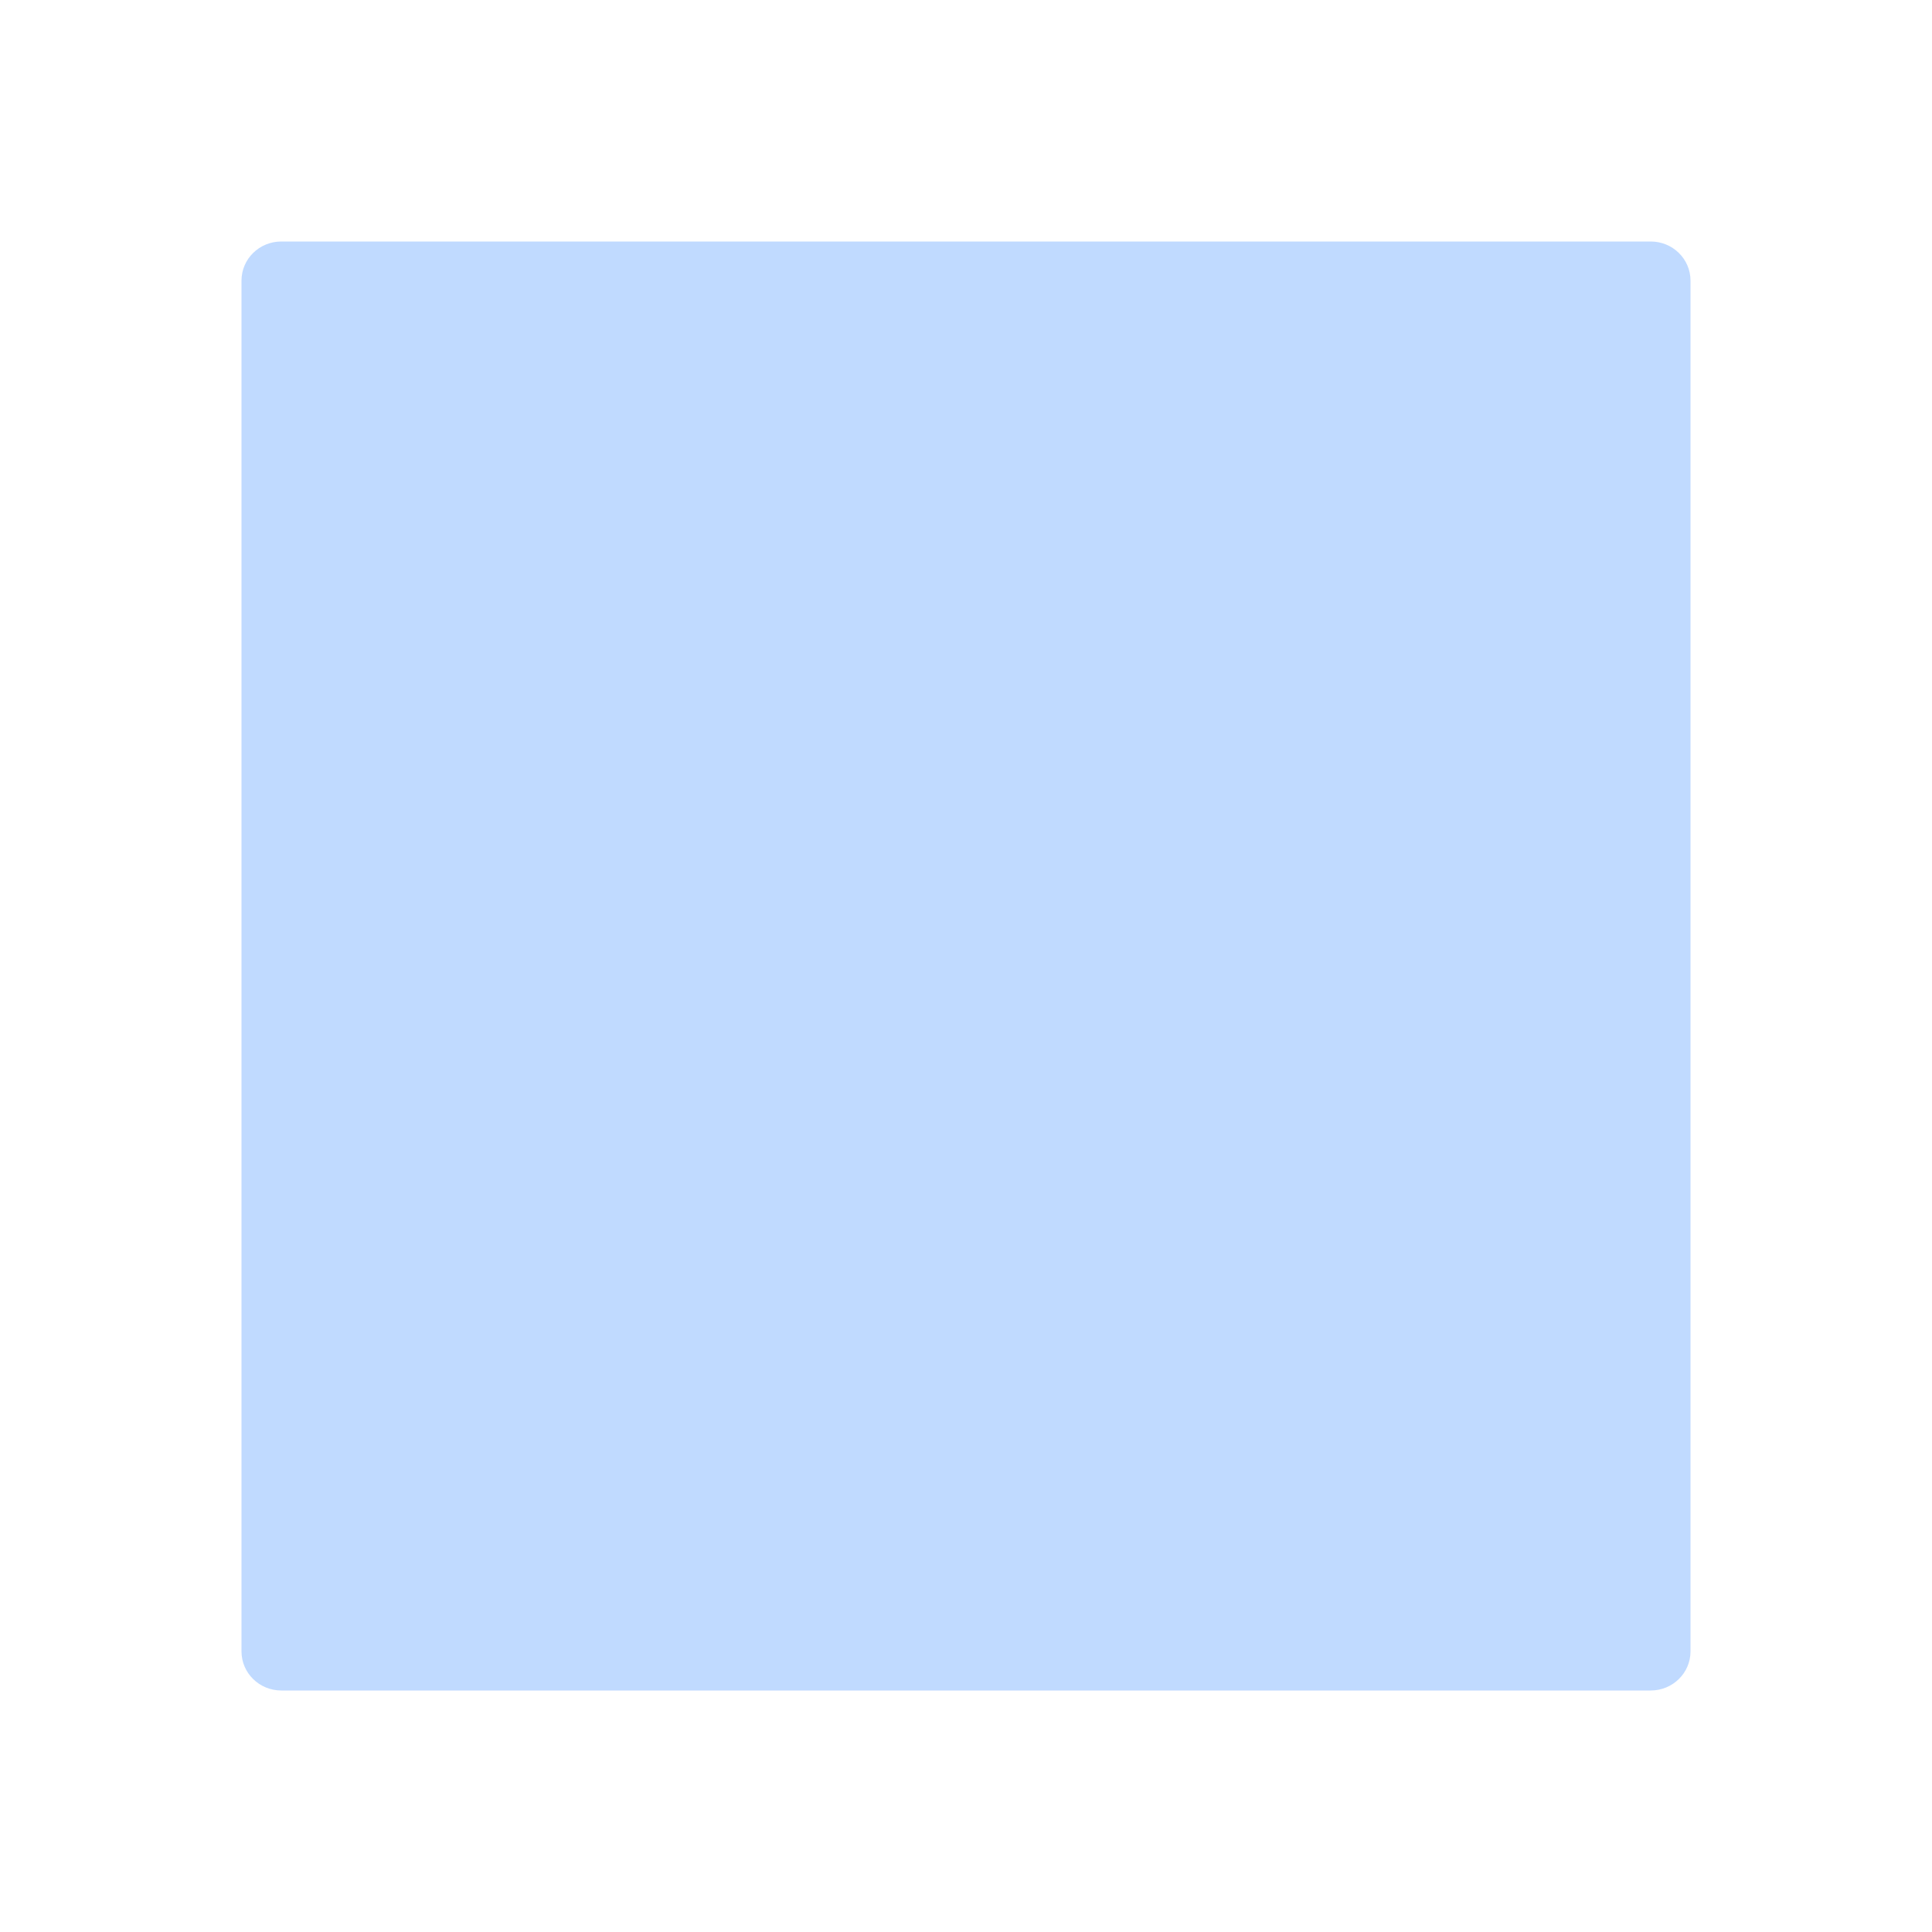
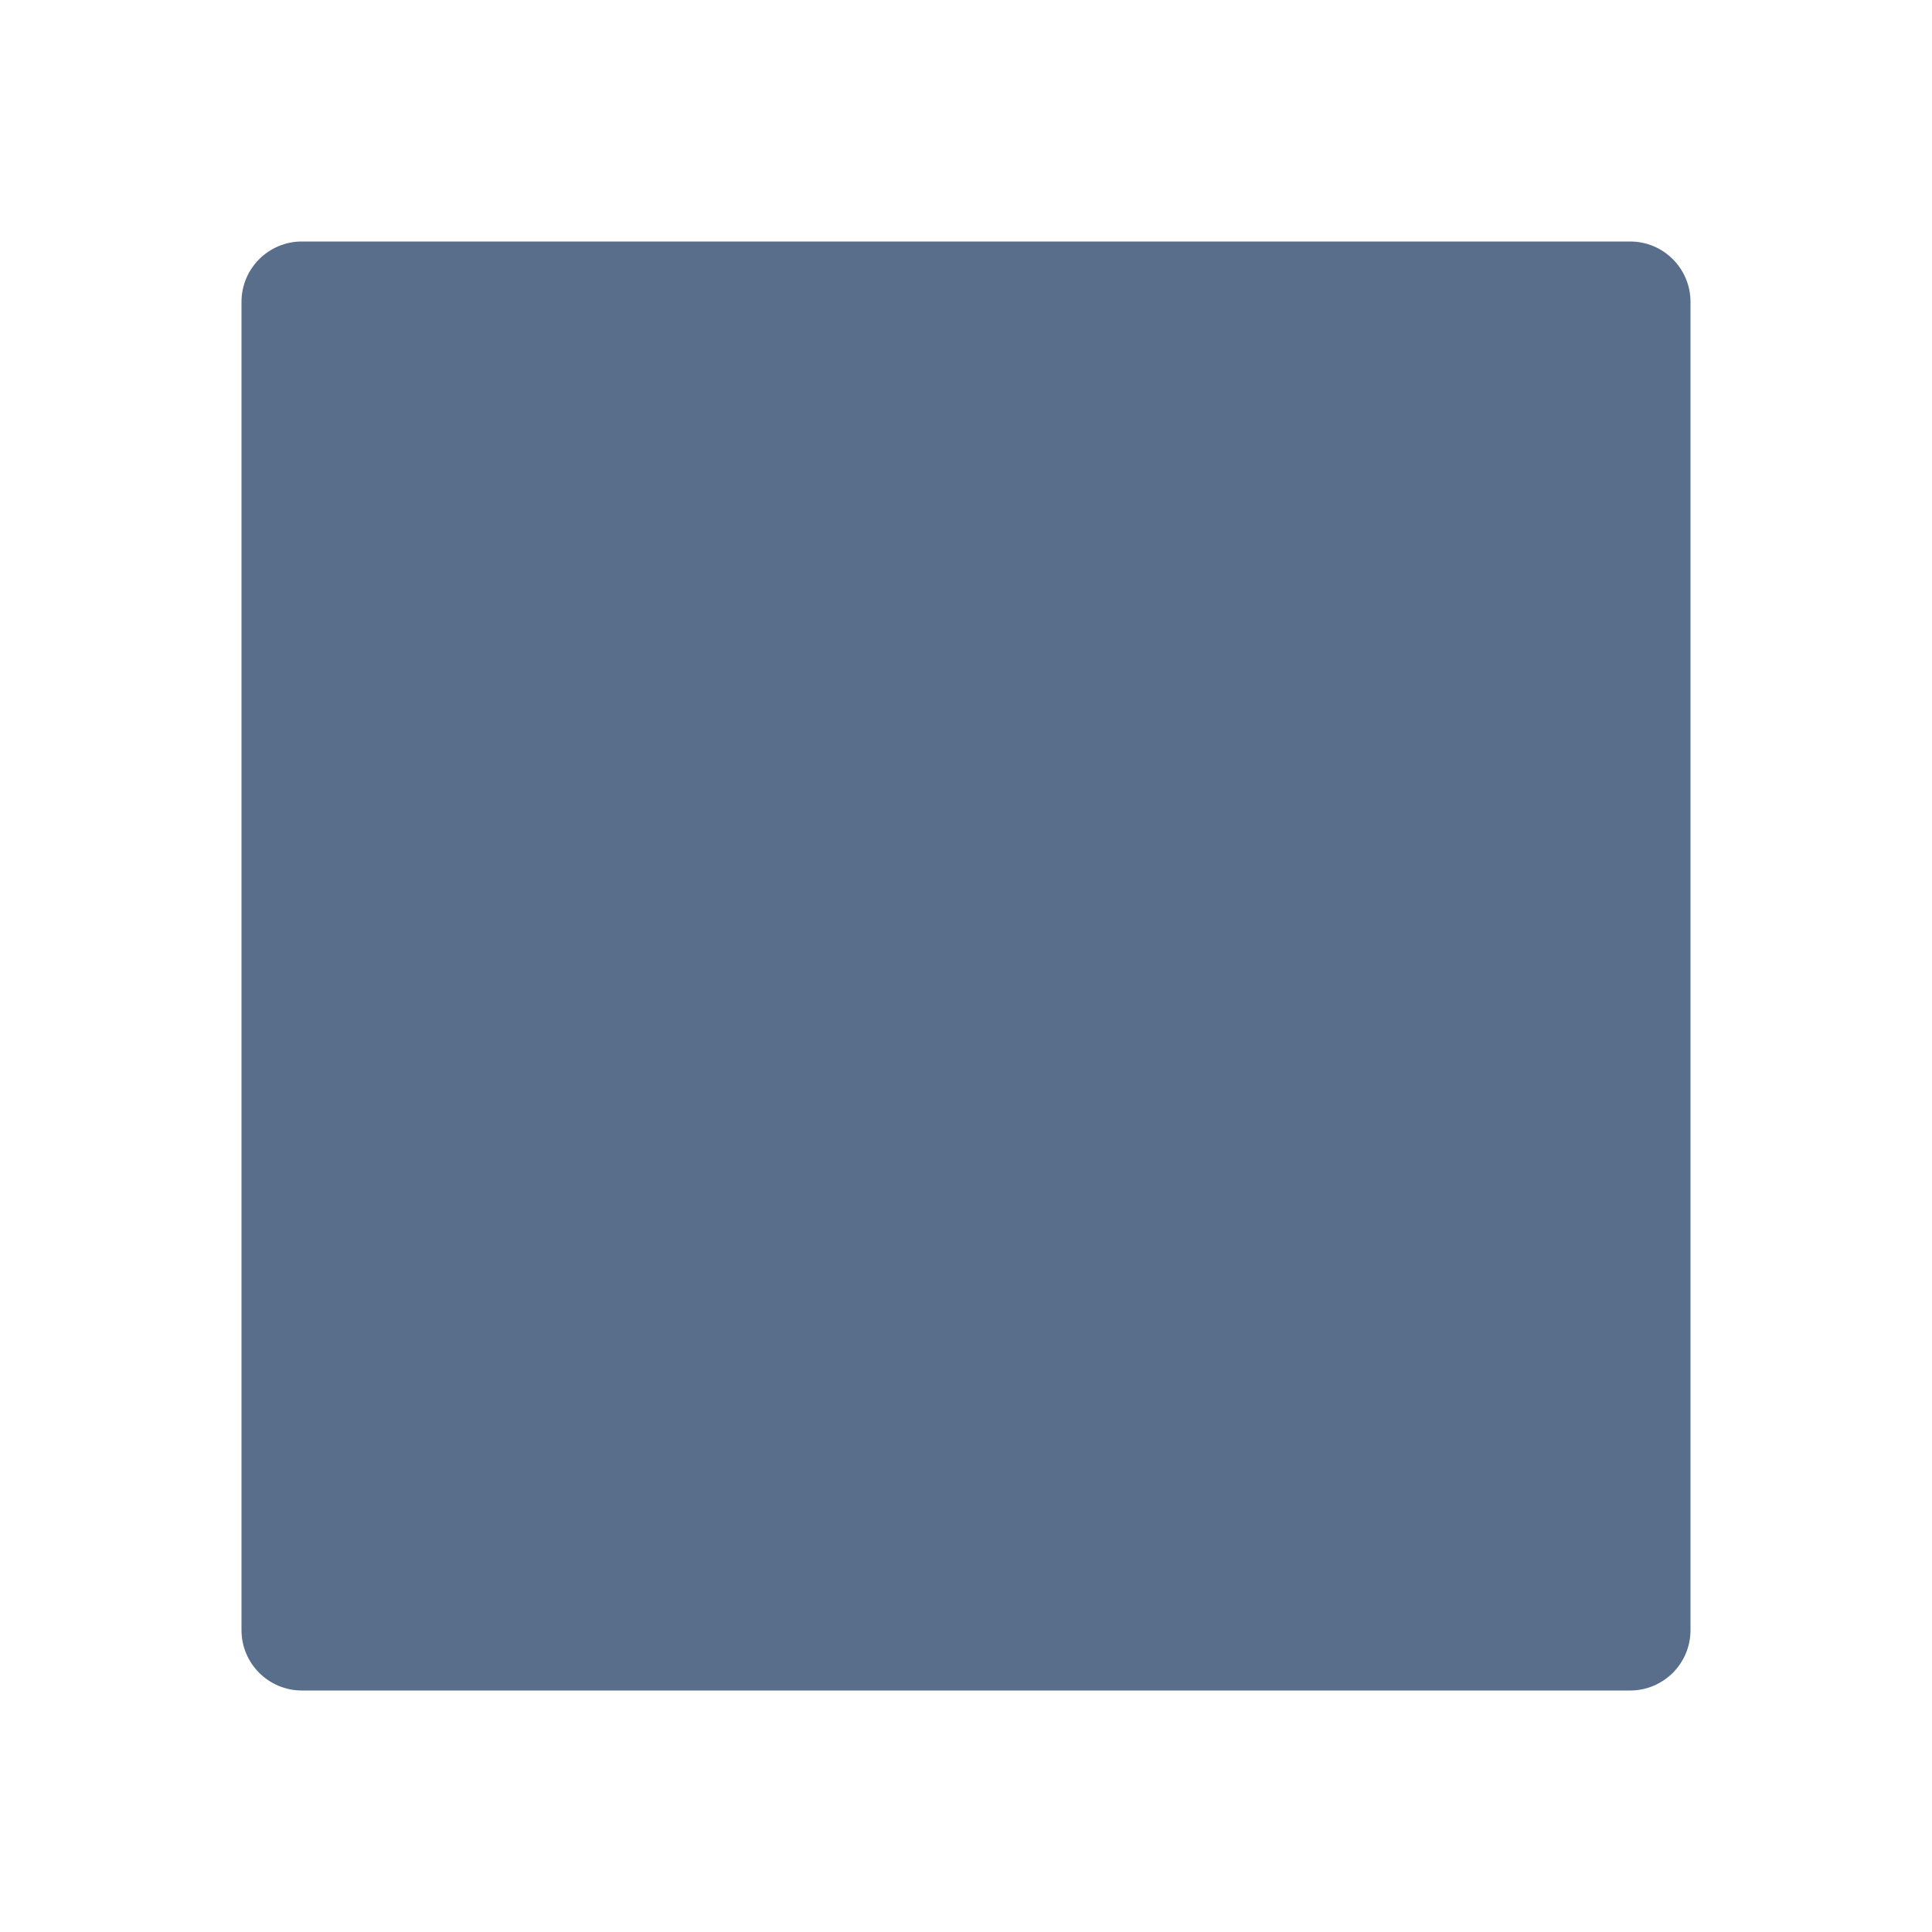
<svg xmlns="http://www.w3.org/2000/svg" width="64" height="64" viewBox="0 0 64 64" id="svg2" version="1.1">
  <defs id="defs4" />
  <g id="layer1" transform="translate(0,-988.3622)" style="display:none">
    <rect style="opacity:1;fill:#f2f2f2;fill-opacity:1;fill-rule:nonzero;stroke:none;stroke-width:0.2;stroke-linecap:butt;stroke-linejoin:miter;stroke-miterlimit:10;stroke-dasharray:none;stroke-opacity:1" id="rect4136" width="64" height="64" x="0" y="988.362" />
  </g>
  <g id="layer2" style="display:inline">
-     <rect style="fill:#c0daff;fill-opacity:1;stroke:none;stroke-width:2;stroke-linecap:round;stroke-linejoin:miter;stroke-miterlimit:4;stroke-dasharray:none;stroke-opacity:1" id="rect4137" width="48" height="48" x="8" y="-56" rx="1.318" ry="1.294" transform="scale(1,-1)" />
+     <rect style="fill:#596e8a;fill-opacity:1;stroke:none;stroke-width:2;stroke-linecap:round;stroke-linejoin:miter;stroke-miterlimit:4;stroke-dasharray:none;stroke-opacity:1" id="rect4137" width="48" height="48" x="8" y="-56" rx="2" ry="2" transform="scale(1,-1)" />
  </g>
</svg>
